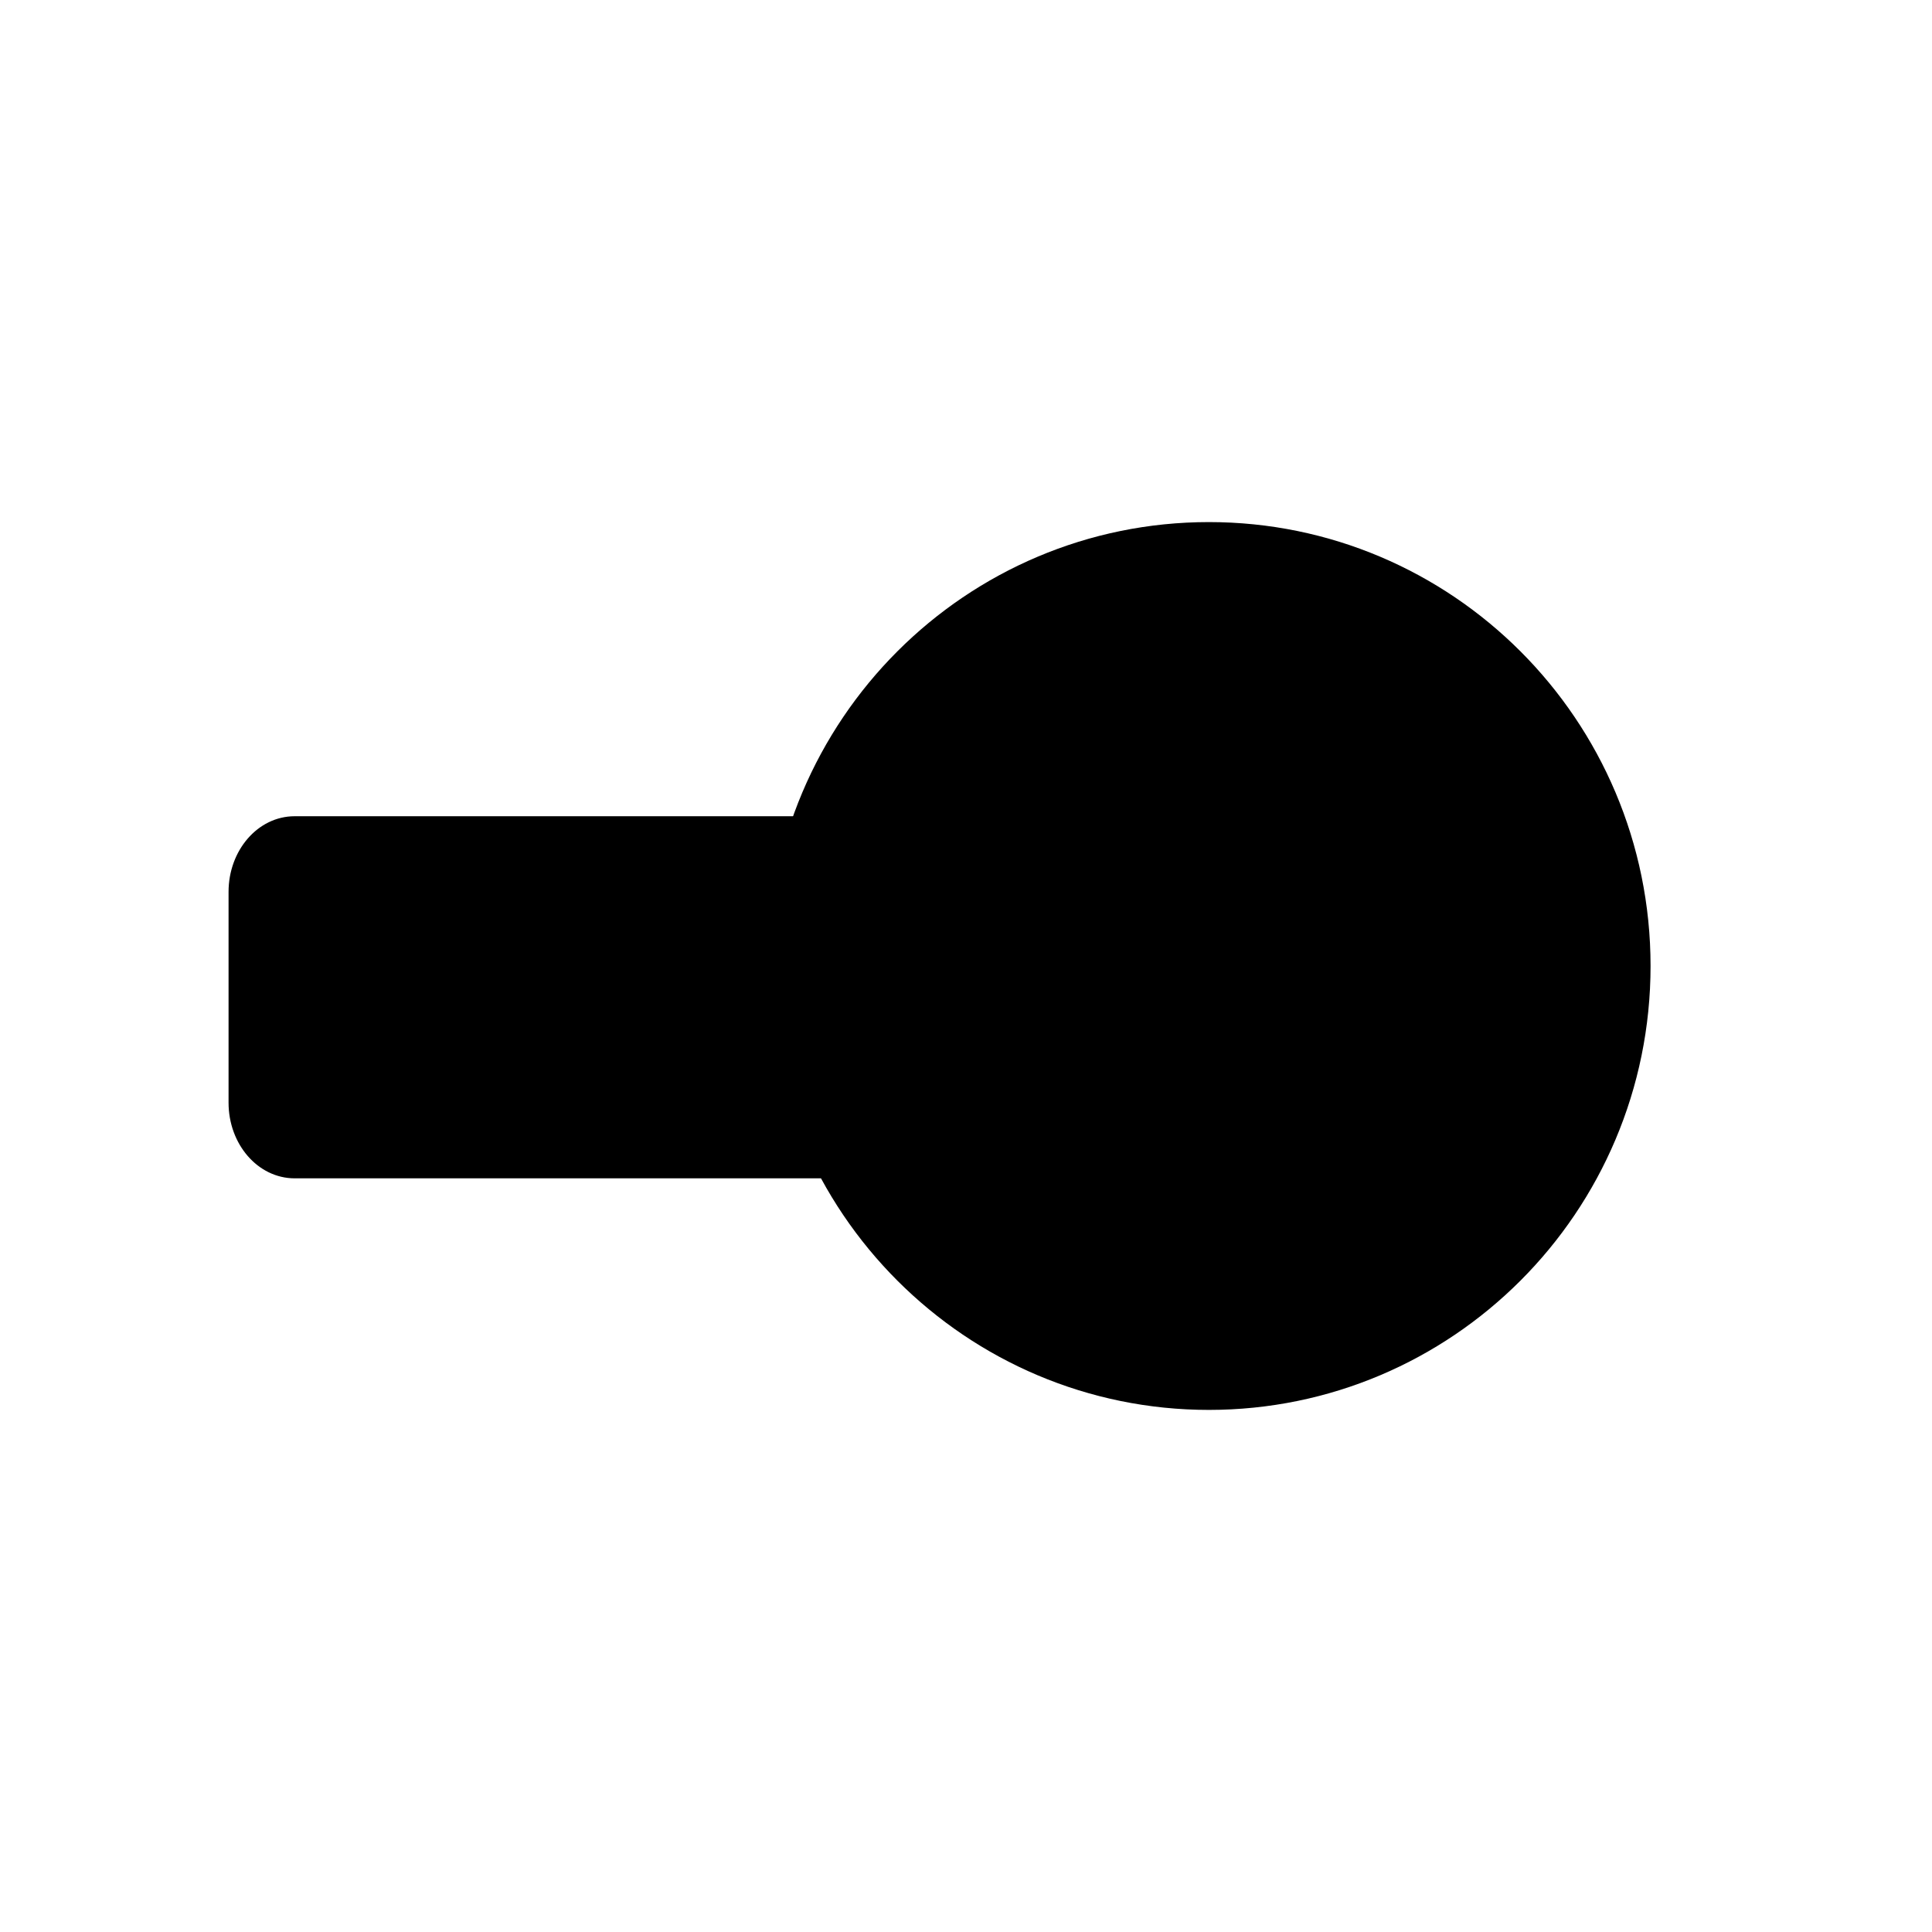
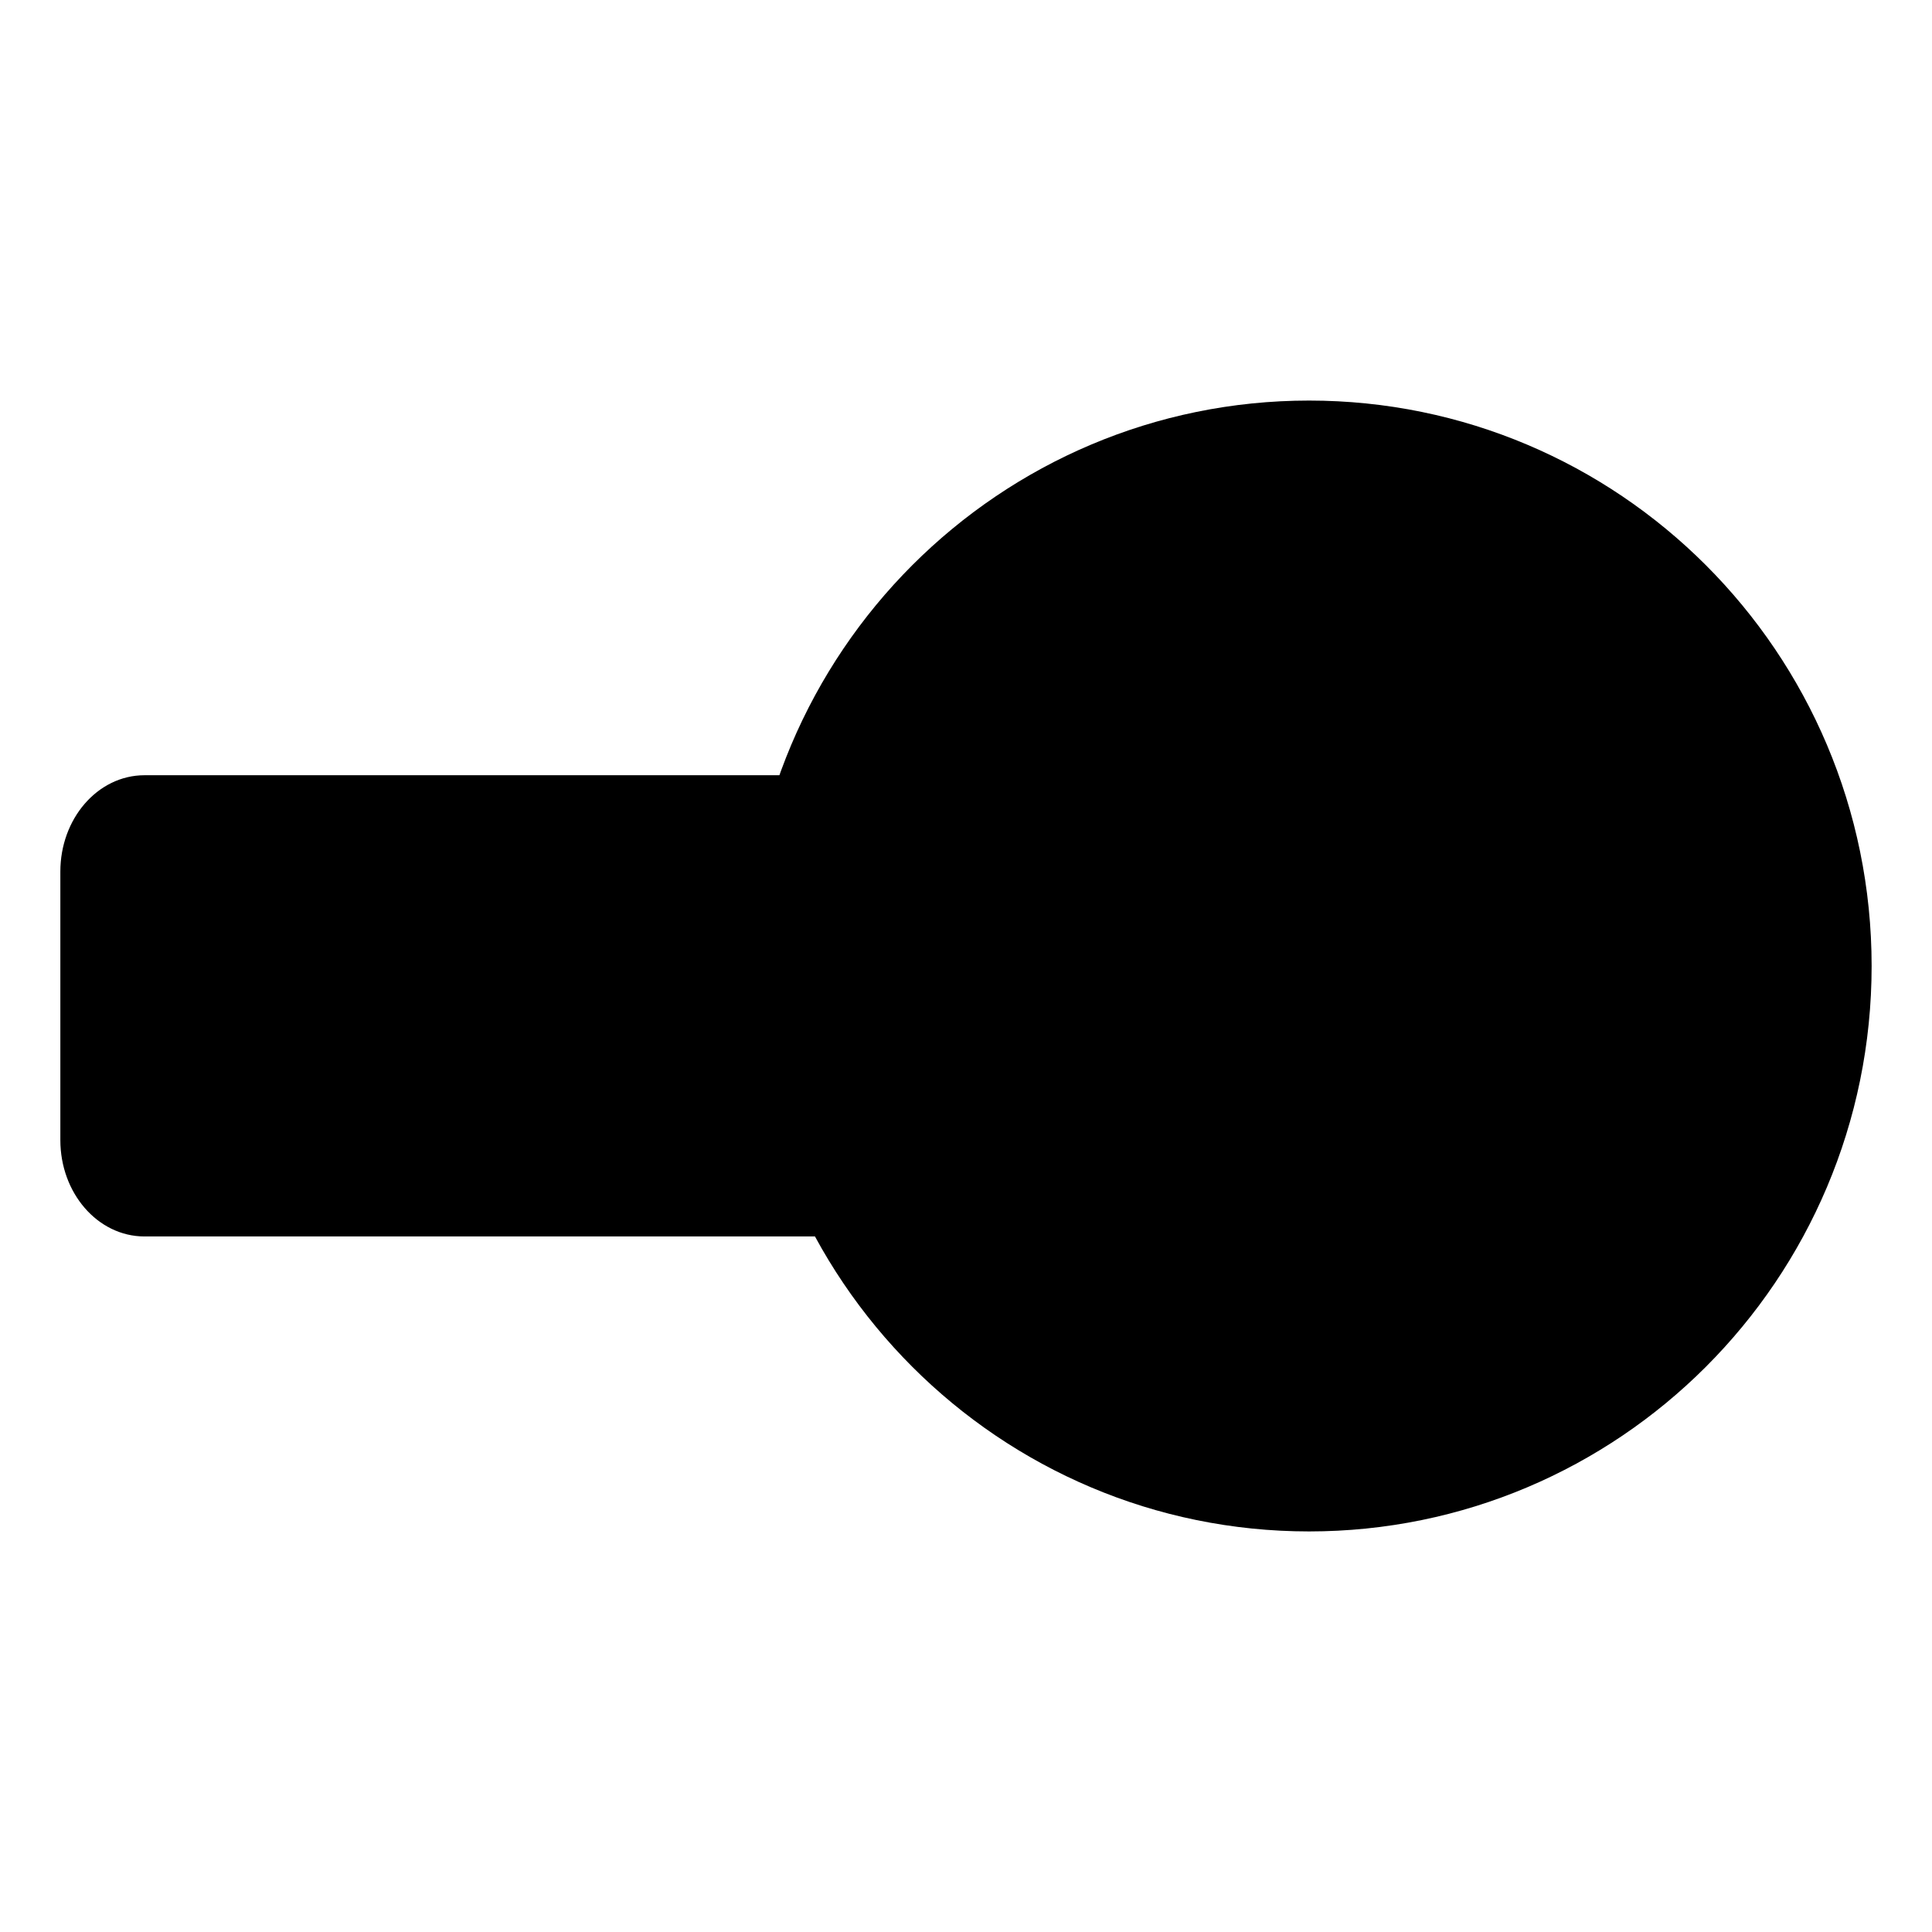
- <svg xmlns="http://www.w3.org/2000/svg" version="1.1" width="48" height="48" id="svg4024">
+ <svg xmlns="http://www.w3.org/2000/svg" version="1.1" width="64" height="64" id="svg4024">
  <defs id="defs4026" />
-   <g id="layer1">
+   <g id="layer1" transform="matrix(1.698336,0,0,1.698339,-7.64467,-8.760124)">
    <g transform="translate(-1.057547,0.6101695)" id="g4020">
-       <path d="m -19,35.857 a 11.714,11.429 0 1 1 -23.429,0 11.714,11.429 0 1 1 23.429,0 z" transform="matrix(0.7456841,0,0,0.7643262,53.99609,-4.016725)" id="path3769" style="color:#000000;fill:#000000;fill-opacity:1;fill-rule:evenodd;stroke:#000000;stroke-width:6;stroke-linecap:butt;stroke-linejoin:miter;stroke-miterlimit:4;stroke-opacity:1;stroke-dasharray:none;stroke-dashoffset:5.4;marker:none;visibility:visible;display:inline;overflow:visible;enable-background:accumulate" />
-       <rect width="24.143" height="8.714" rx="1.5" ry="1.738" x="6.877" y="19.81" id="rect3805" style="color:#000000;fill:#000000;fill-opacity:1;fill-rule:nonzero;stroke:#000000;stroke-width:0.282;stroke-linecap:round;stroke-linejoin:miter;stroke-miterlimit:4;stroke-opacity:1;stroke-dasharray:none;stroke-dashoffset:0;marker:none;visibility:visible;display:inline;overflow:visible;enable-background:accumulate" />
+       <path d="m -19,35.857 a 11.714,11.429 0 1 1 -23.429,0 11.714,11.429 0 1 1 23.429,0 z" transform="matrix(0.7456841,0,0,0.7643262,53.99609,-4.016725)" id="path3769" style="color:#000000;display:inline;overflow:visible;visibility:visible;fill:#000000;fill-opacity:1;fill-rule:evenodd;stroke:#000000;stroke-width:6;stroke-linecap:butt;stroke-linejoin:miter;stroke-miterlimit:4;stroke-dasharray:none;stroke-dashoffset:5.4;stroke-opacity:1;marker:none;enable-background:accumulate" />
+       <rect width="24.143" height="8.714" rx="1.5" ry="1.738" x="6.877" y="19.81" id="rect3805" style="color:#000000;display:inline;overflow:visible;visibility:visible;fill:#000000;fill-opacity:1;fill-rule:nonzero;stroke:#000000;stroke-width:0.282;stroke-linecap:round;stroke-linejoin:miter;stroke-miterlimit:4;stroke-dasharray:none;stroke-dashoffset:0;stroke-opacity:1;marker:none;enable-background:accumulate" />
    </g>
  </g>
</svg>
